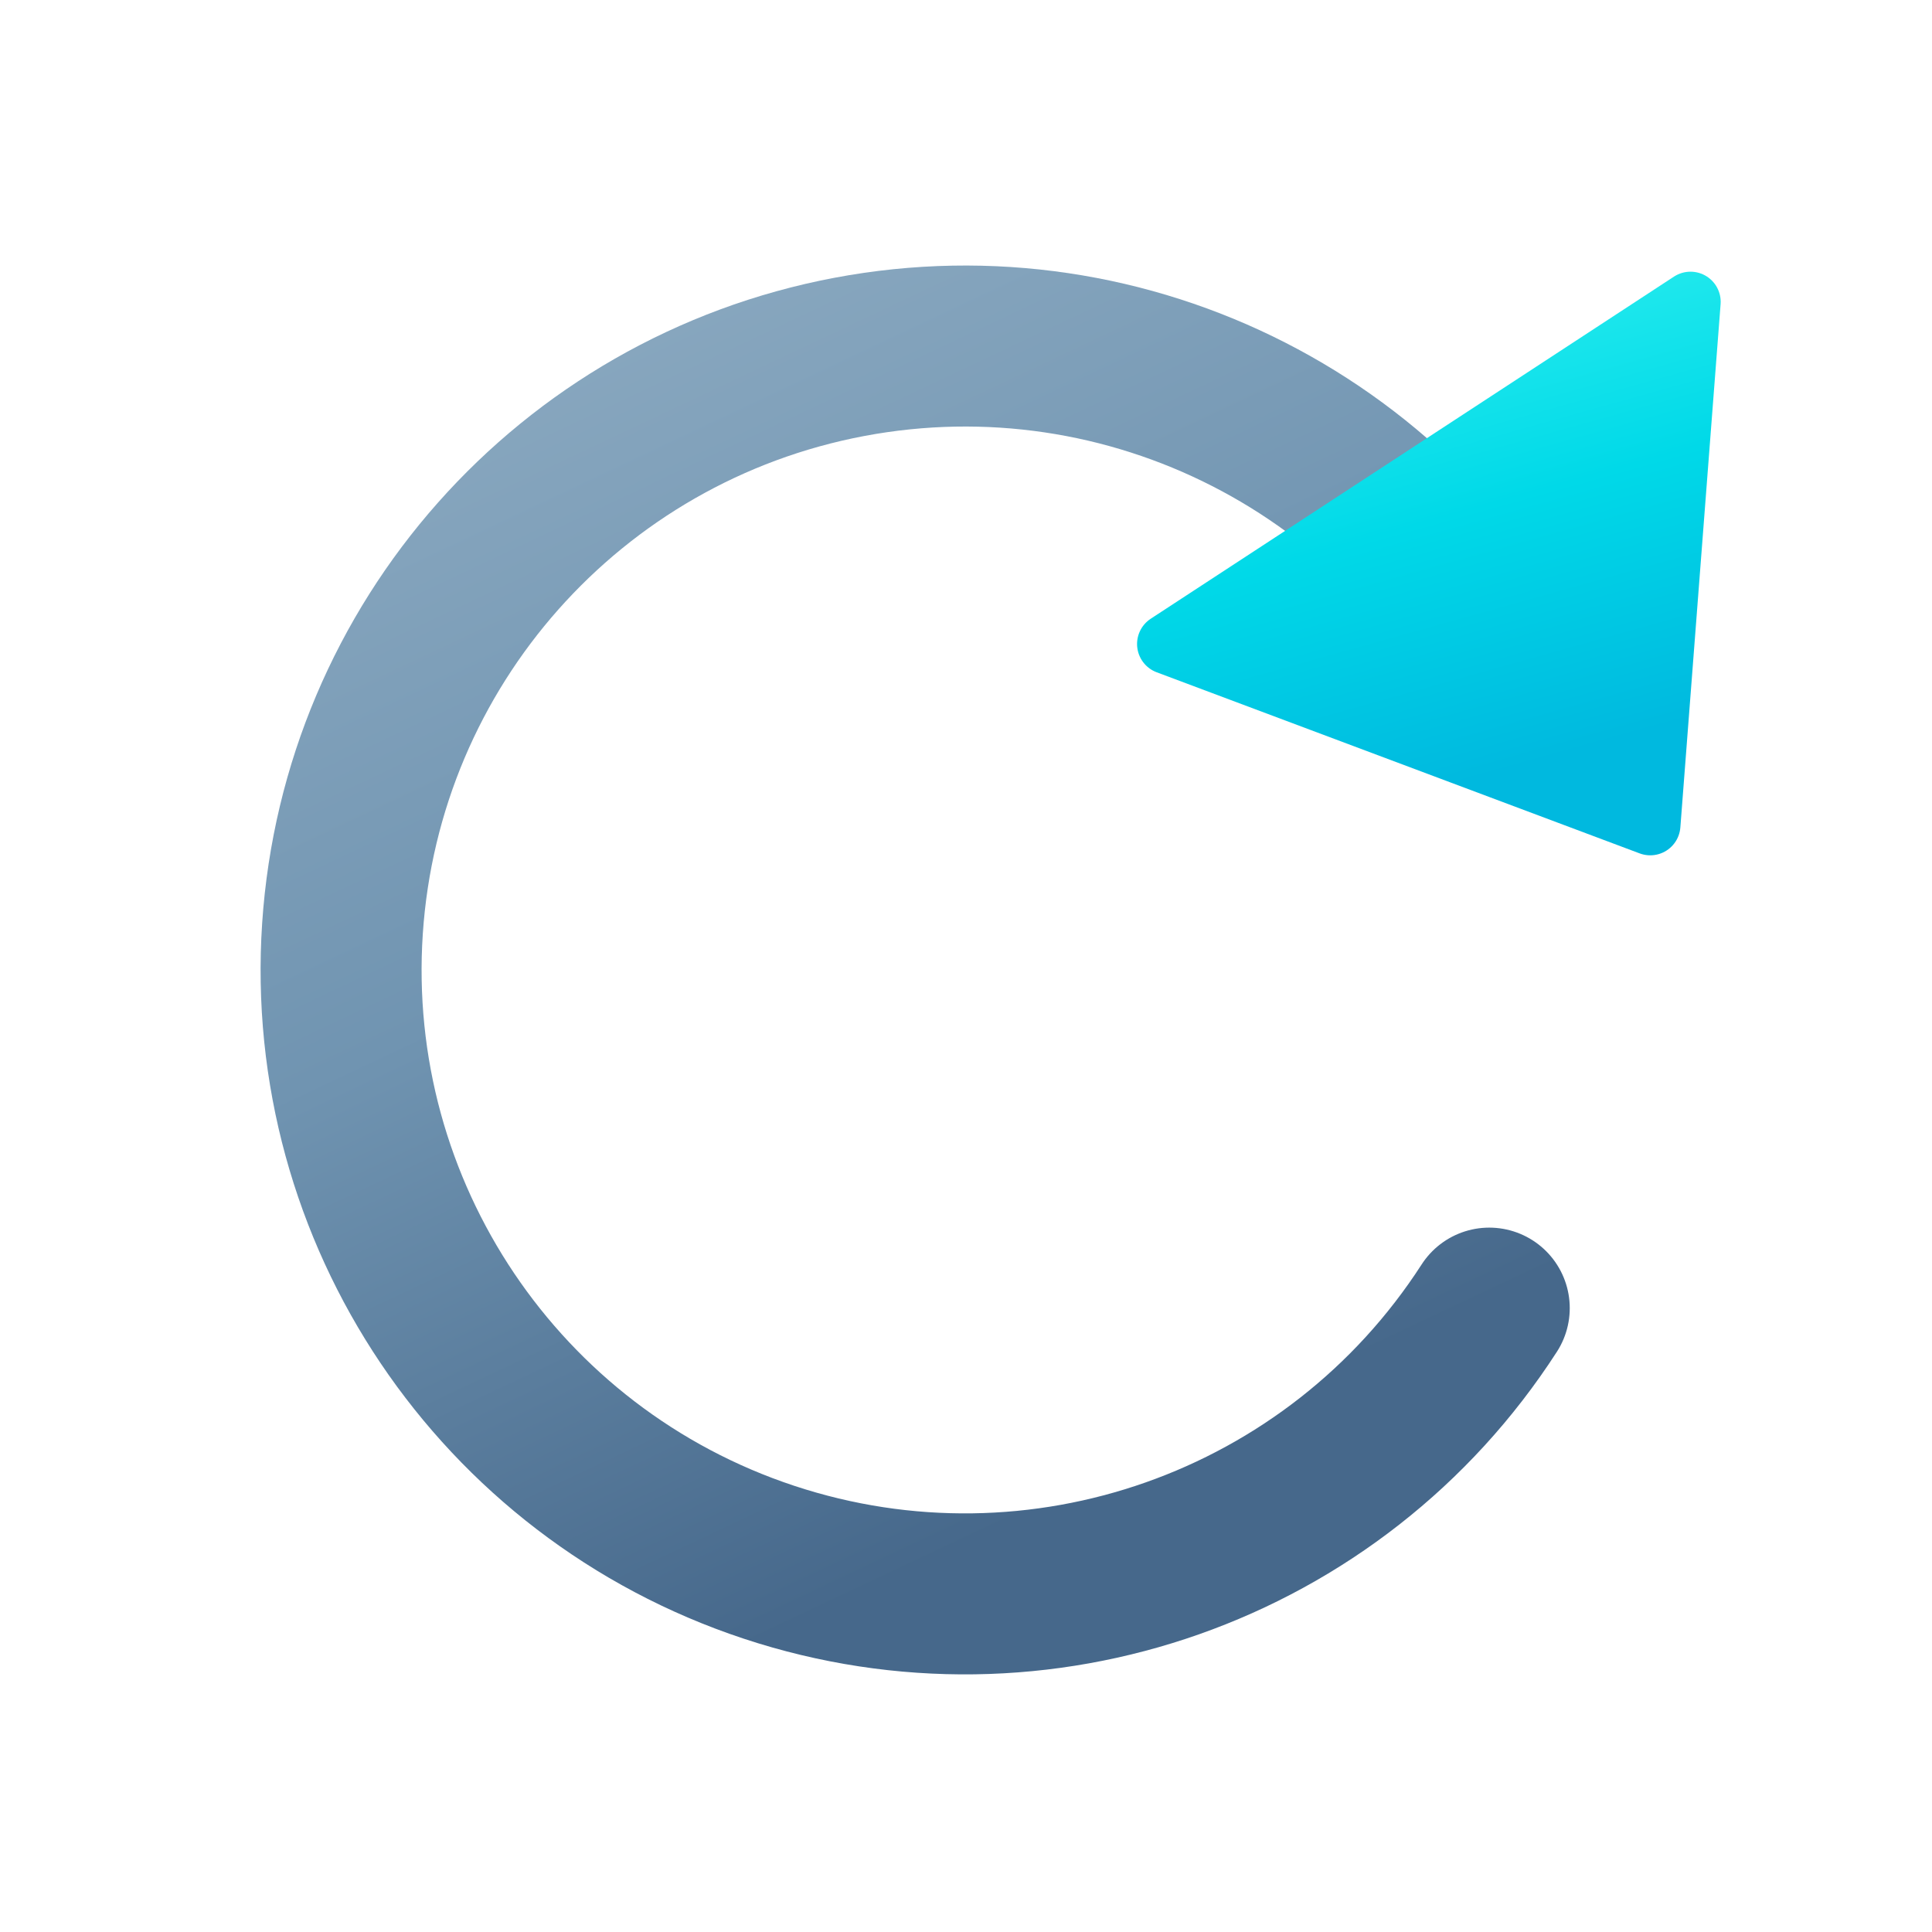
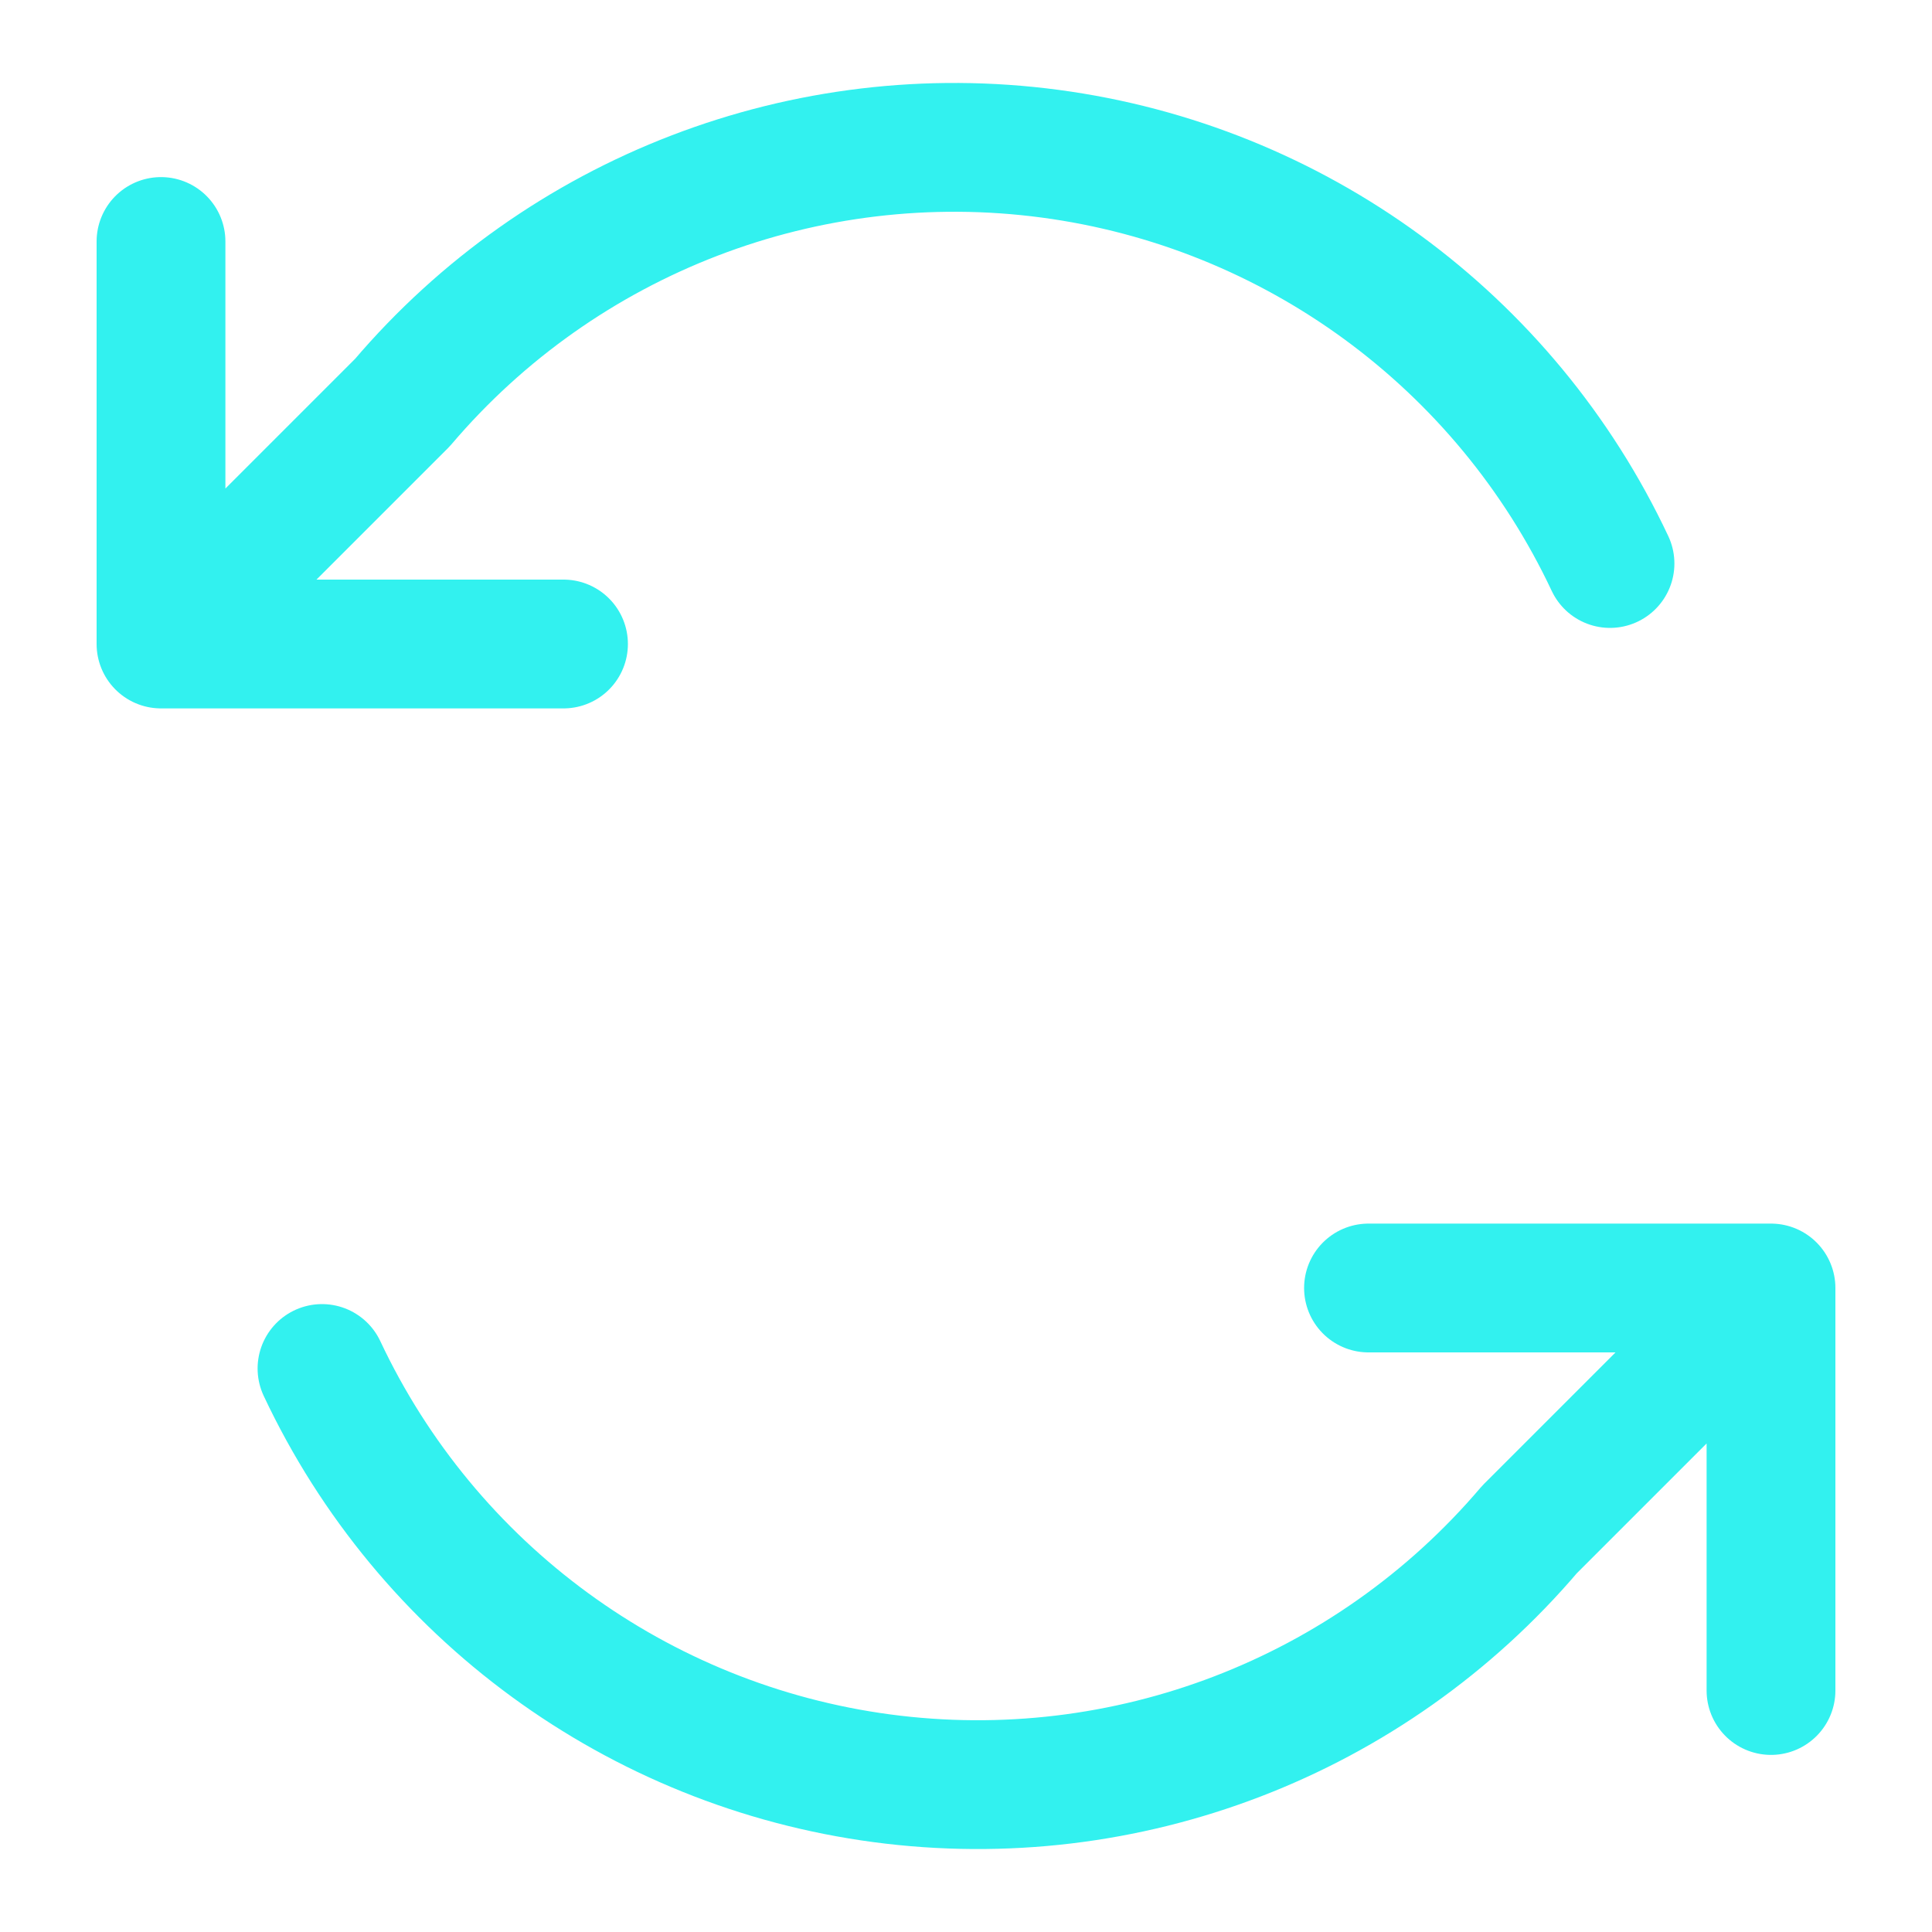
<svg xmlns="http://www.w3.org/2000/svg" viewBox="0 0 96 96" role="img" aria-labelledby="title">
  <defs>
    <linearGradient id="o2-cyan" x1="0" y1="0" x2="0.28" y2="1" gradientUnits="objectBoundingBox">
      <stop stop-color="#32f1ef" />
      <stop offset="0.52" stop-color="#00d9e8" />
      <stop offset="1" stop-color="#00b9df" />
    </linearGradient>
    <linearGradient id="o2-slate" x1="0" y1="0" x2="0.45" y2="1">
      <stop stop-color="#8caac1" />
      <stop offset="0.48" stop-color="#7094b1" />
      <stop offset="1" stop-color="#46688b" />
    </linearGradient>
    <linearGradient id="o2-slate-dark" x1="0" y1="0" x2="0" y2="1">
      <stop stop-color="#6b8aa8" />
      <stop offset="1" stop-color="#395574" />
    </linearGradient>
    <linearGradient id="o2-glass" x1="0" y1="0" x2="0.8" y2="1">
      <stop stop-color="#c5deed" stop-opacity="0.29" />
      <stop offset="0.45" stop-color="#8ca8c8" stop-opacity="0.17" />
      <stop offset="1" stop-color="#6d88ae" stop-opacity="0.22" />
    </linearGradient>
    <linearGradient id="o2-edge" x1="0" y1="0" x2="0.75" y2="1">
      <stop stop-color="#d4e6f5" stop-opacity="0.53" />
      <stop offset="0.5" stop-color="#bdd7f1" stop-opacity="0.14" />
      <stop offset="1" stop-color="#91b0cf" stop-opacity="0.18" />
    </linearGradient>
    <radialGradient id="o2-sheen" cx="0.28" cy="0" r="0.95">
      <stop stop-color="#d4efff" stop-opacity="0.22" />
      <stop offset="0.7" stop-color="#bddfff" stop-opacity="0" />
    </radialGradient>
    <filter id="o2-lift" x="-35%" y="-25%" width="170%" height="180%" color-interpolation-filters="sRGB">
      <feDropShadow dx="0" dy="3" stdDeviation="2.2" flood-color="#000b19" flood-opacity="0.5" />
    </filter>
  </defs>
  <g>
-     <path d="M76 35a31 31 0 1 0-2 30" fill="none" stroke="url(#o2-slate)" stroke-width="8" stroke-linecap="round" />
-     <path d="m58 32 24 9 2-26z" fill="url(#o2-cyan)" stroke="url(#o2-cyan)" stroke-width="3" stroke-linejoin="round" />
+     <g transform="scale(4)" fill="none" stroke="#32f1ef" stroke-width="1.6" stroke-linecap="round" stroke-linejoin="round">
+       <path d="M20 7a9 9 0 0 0-15-2L2 8 M2 3v5h5 M4 17a9 9 0 0 0 15 2l3-3 M22 21v-5h-5" />
+     </g>
  </g>
</svg>
